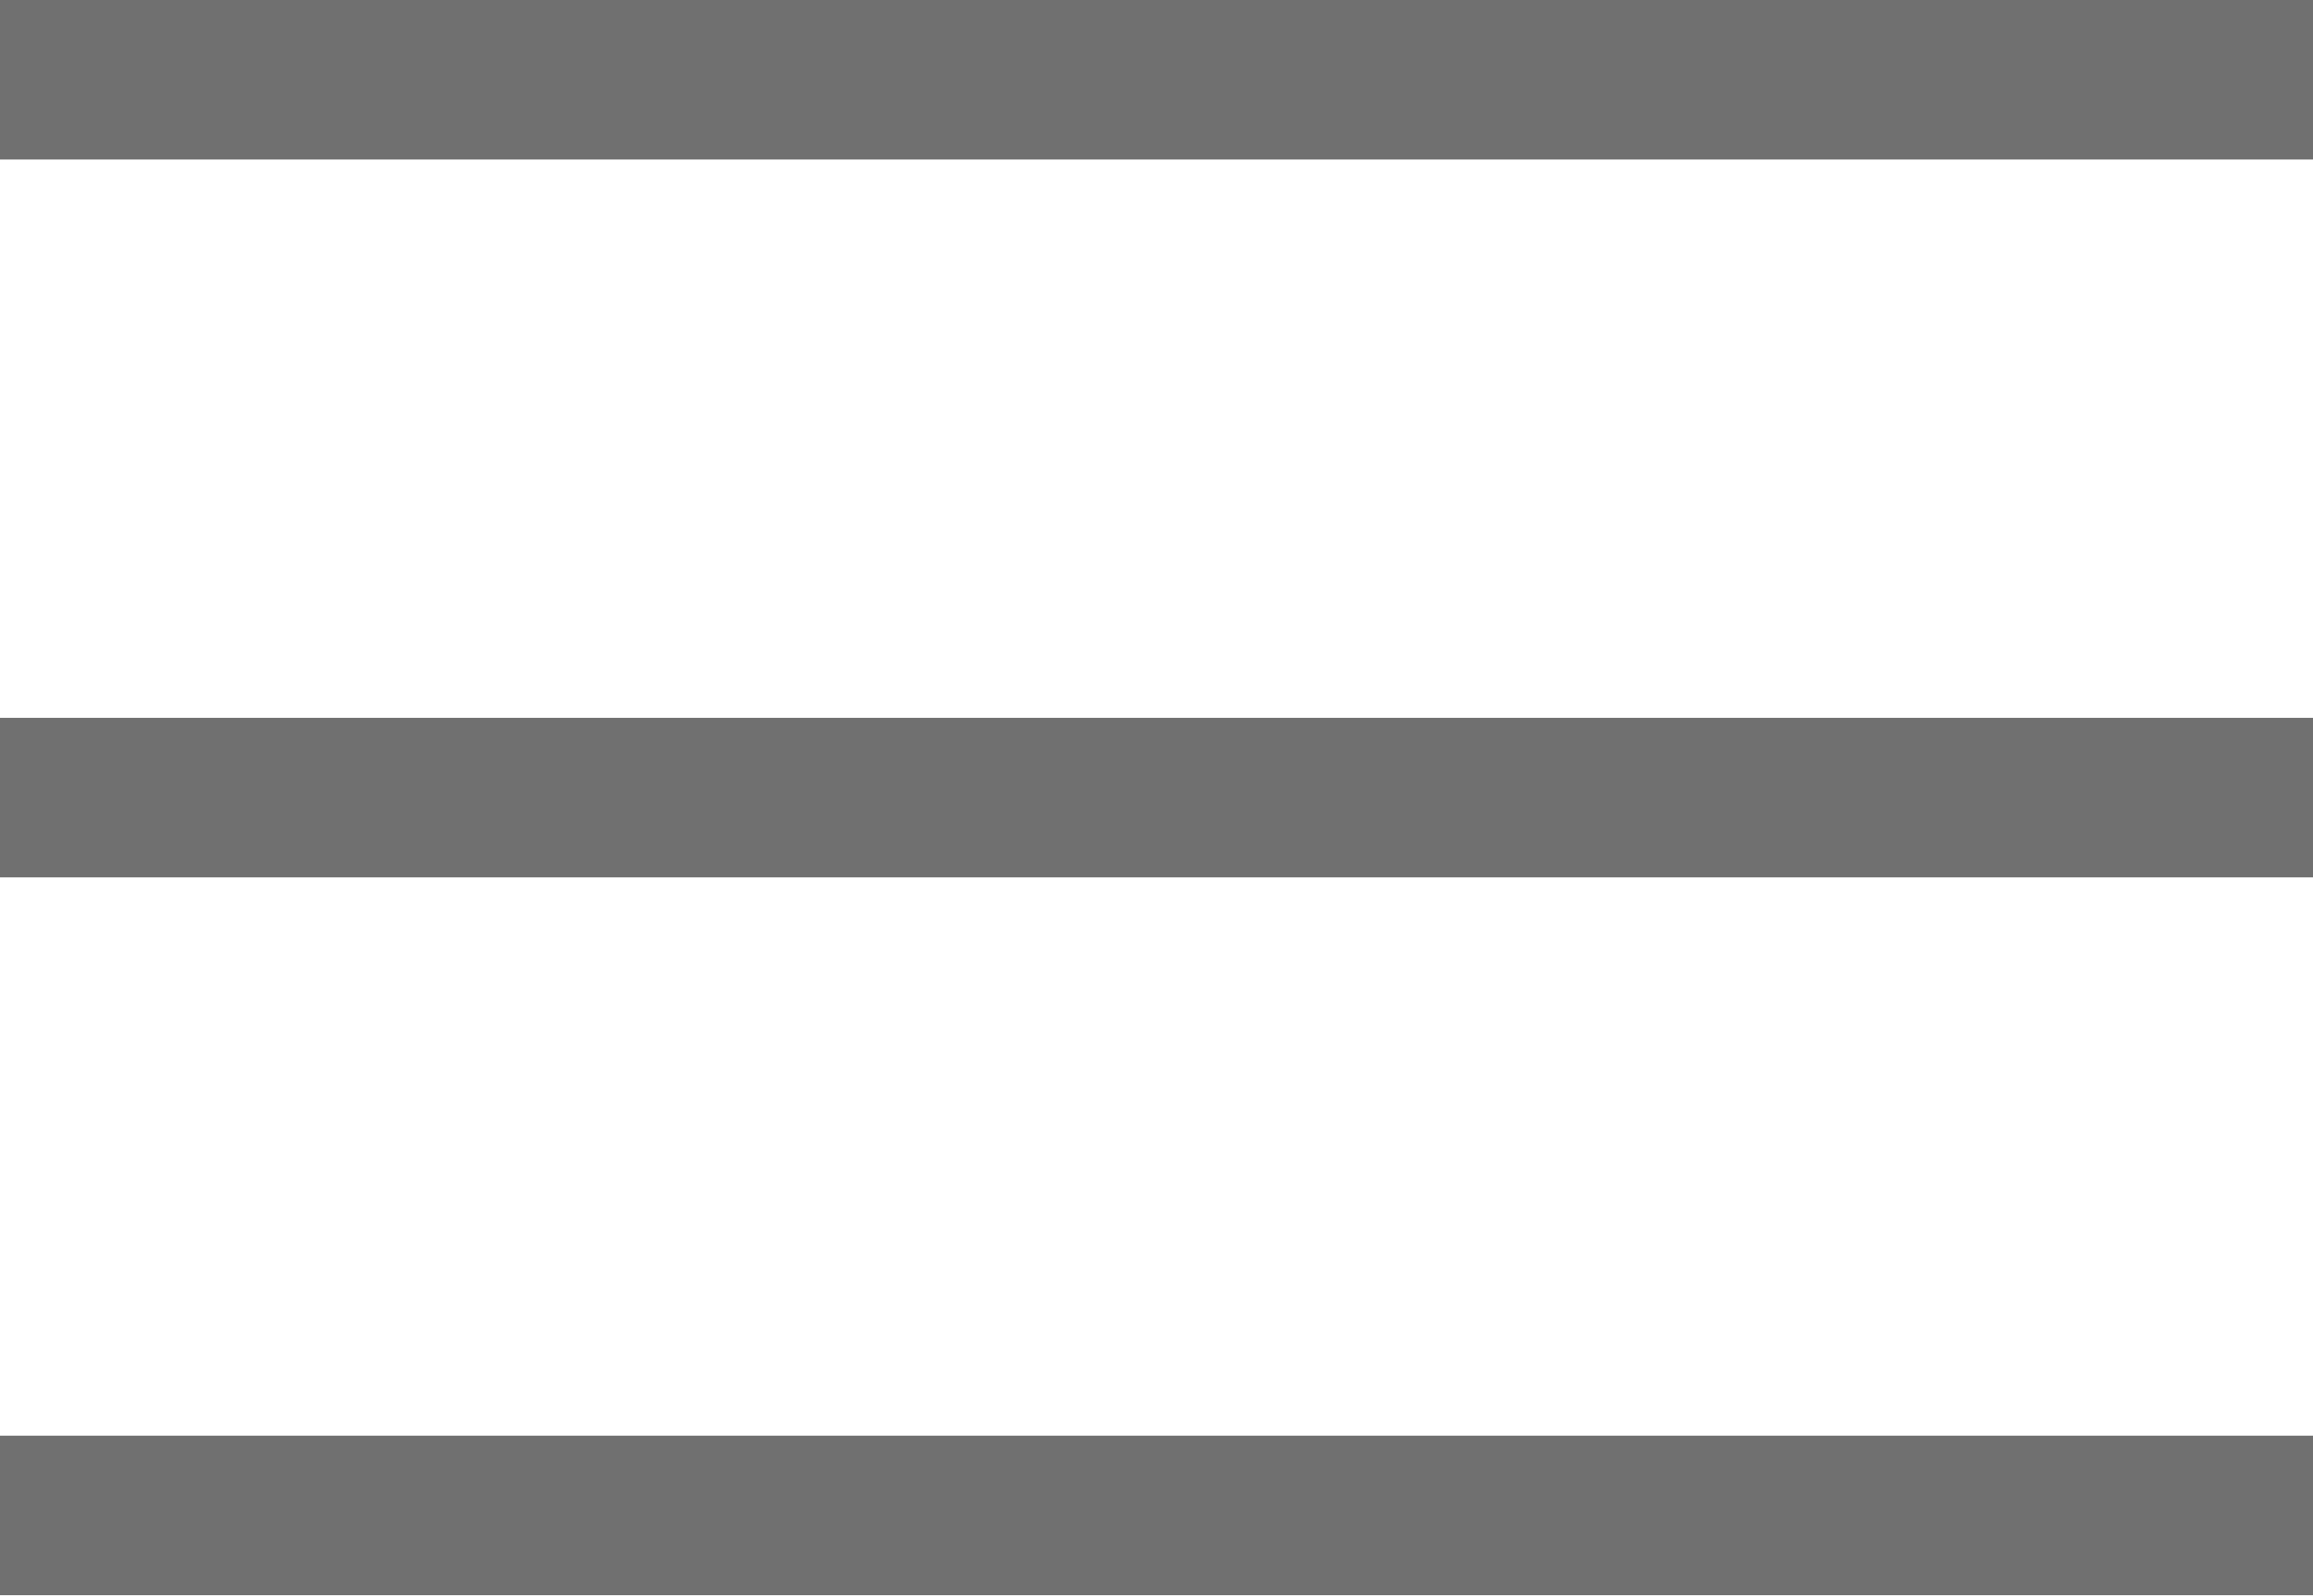
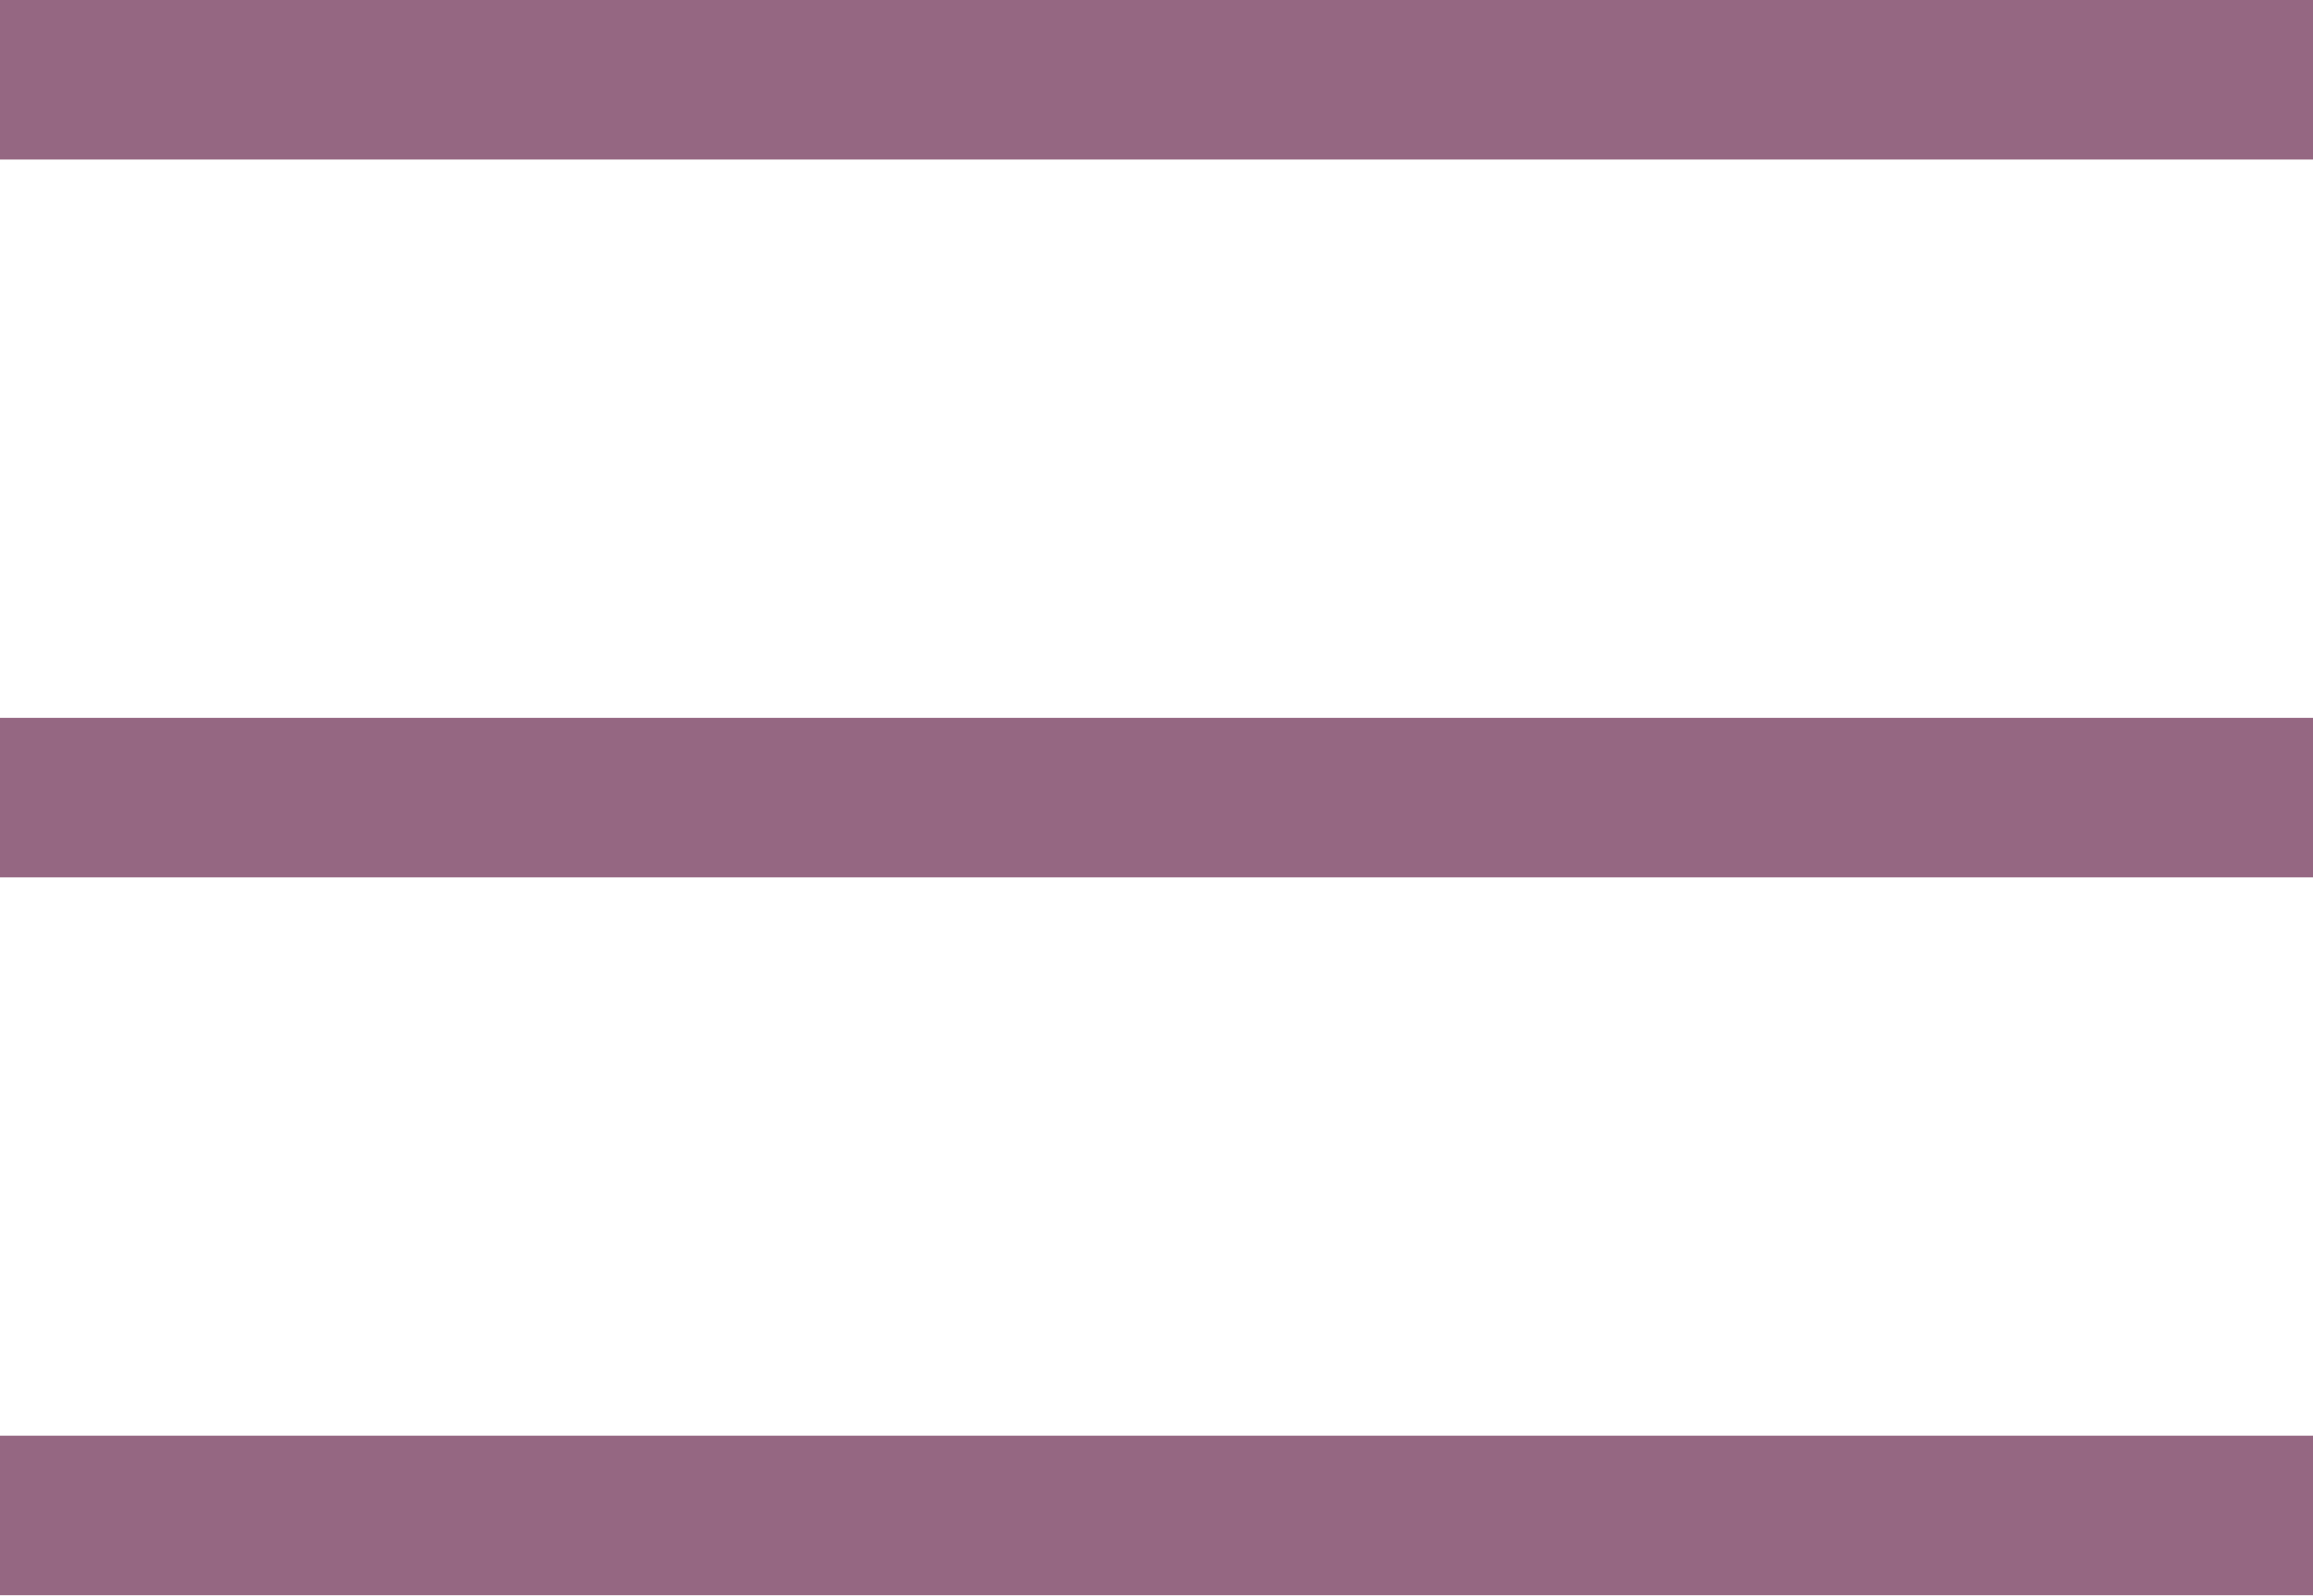
<svg xmlns="http://www.w3.org/2000/svg" width="29" height="20" viewBox="0 0 29 20">
  <g id="Group_10" data-name="Group 10" transform="translate(-273.5 -22.5)">
-     <line id="Line_2" data-name="Line 2" x2="29" transform="translate(273.5 23.5)" fill="none" stroke="#707070" stroke-width="2" />
-     <line id="Line_3" data-name="Line 3" x2="29" transform="translate(273.5 32.5)" fill="none" stroke="#707070" stroke-width="2" />
-     <line id="Line_4" data-name="Line 4" x2="29" transform="translate(273.5 41.5)" fill="none" stroke="#707070" stroke-width="2" />
+     <line id="Line_2" data-name="Line 2" x2="29" transform="translate(273.5 23.5)" fill="none" stroke="#956782" stroke-width="2" />
+     <line id="Line_3" data-name="Line 3" x2="29" transform="translate(273.5 32.5)" fill="none" stroke="#956782" stroke-width="2" />
+     <line id="Line_4" data-name="Line 4" x2="29" transform="translate(273.5 41.5)" fill="none" stroke="#956782" stroke-width="2" />
  </g>
</svg>
